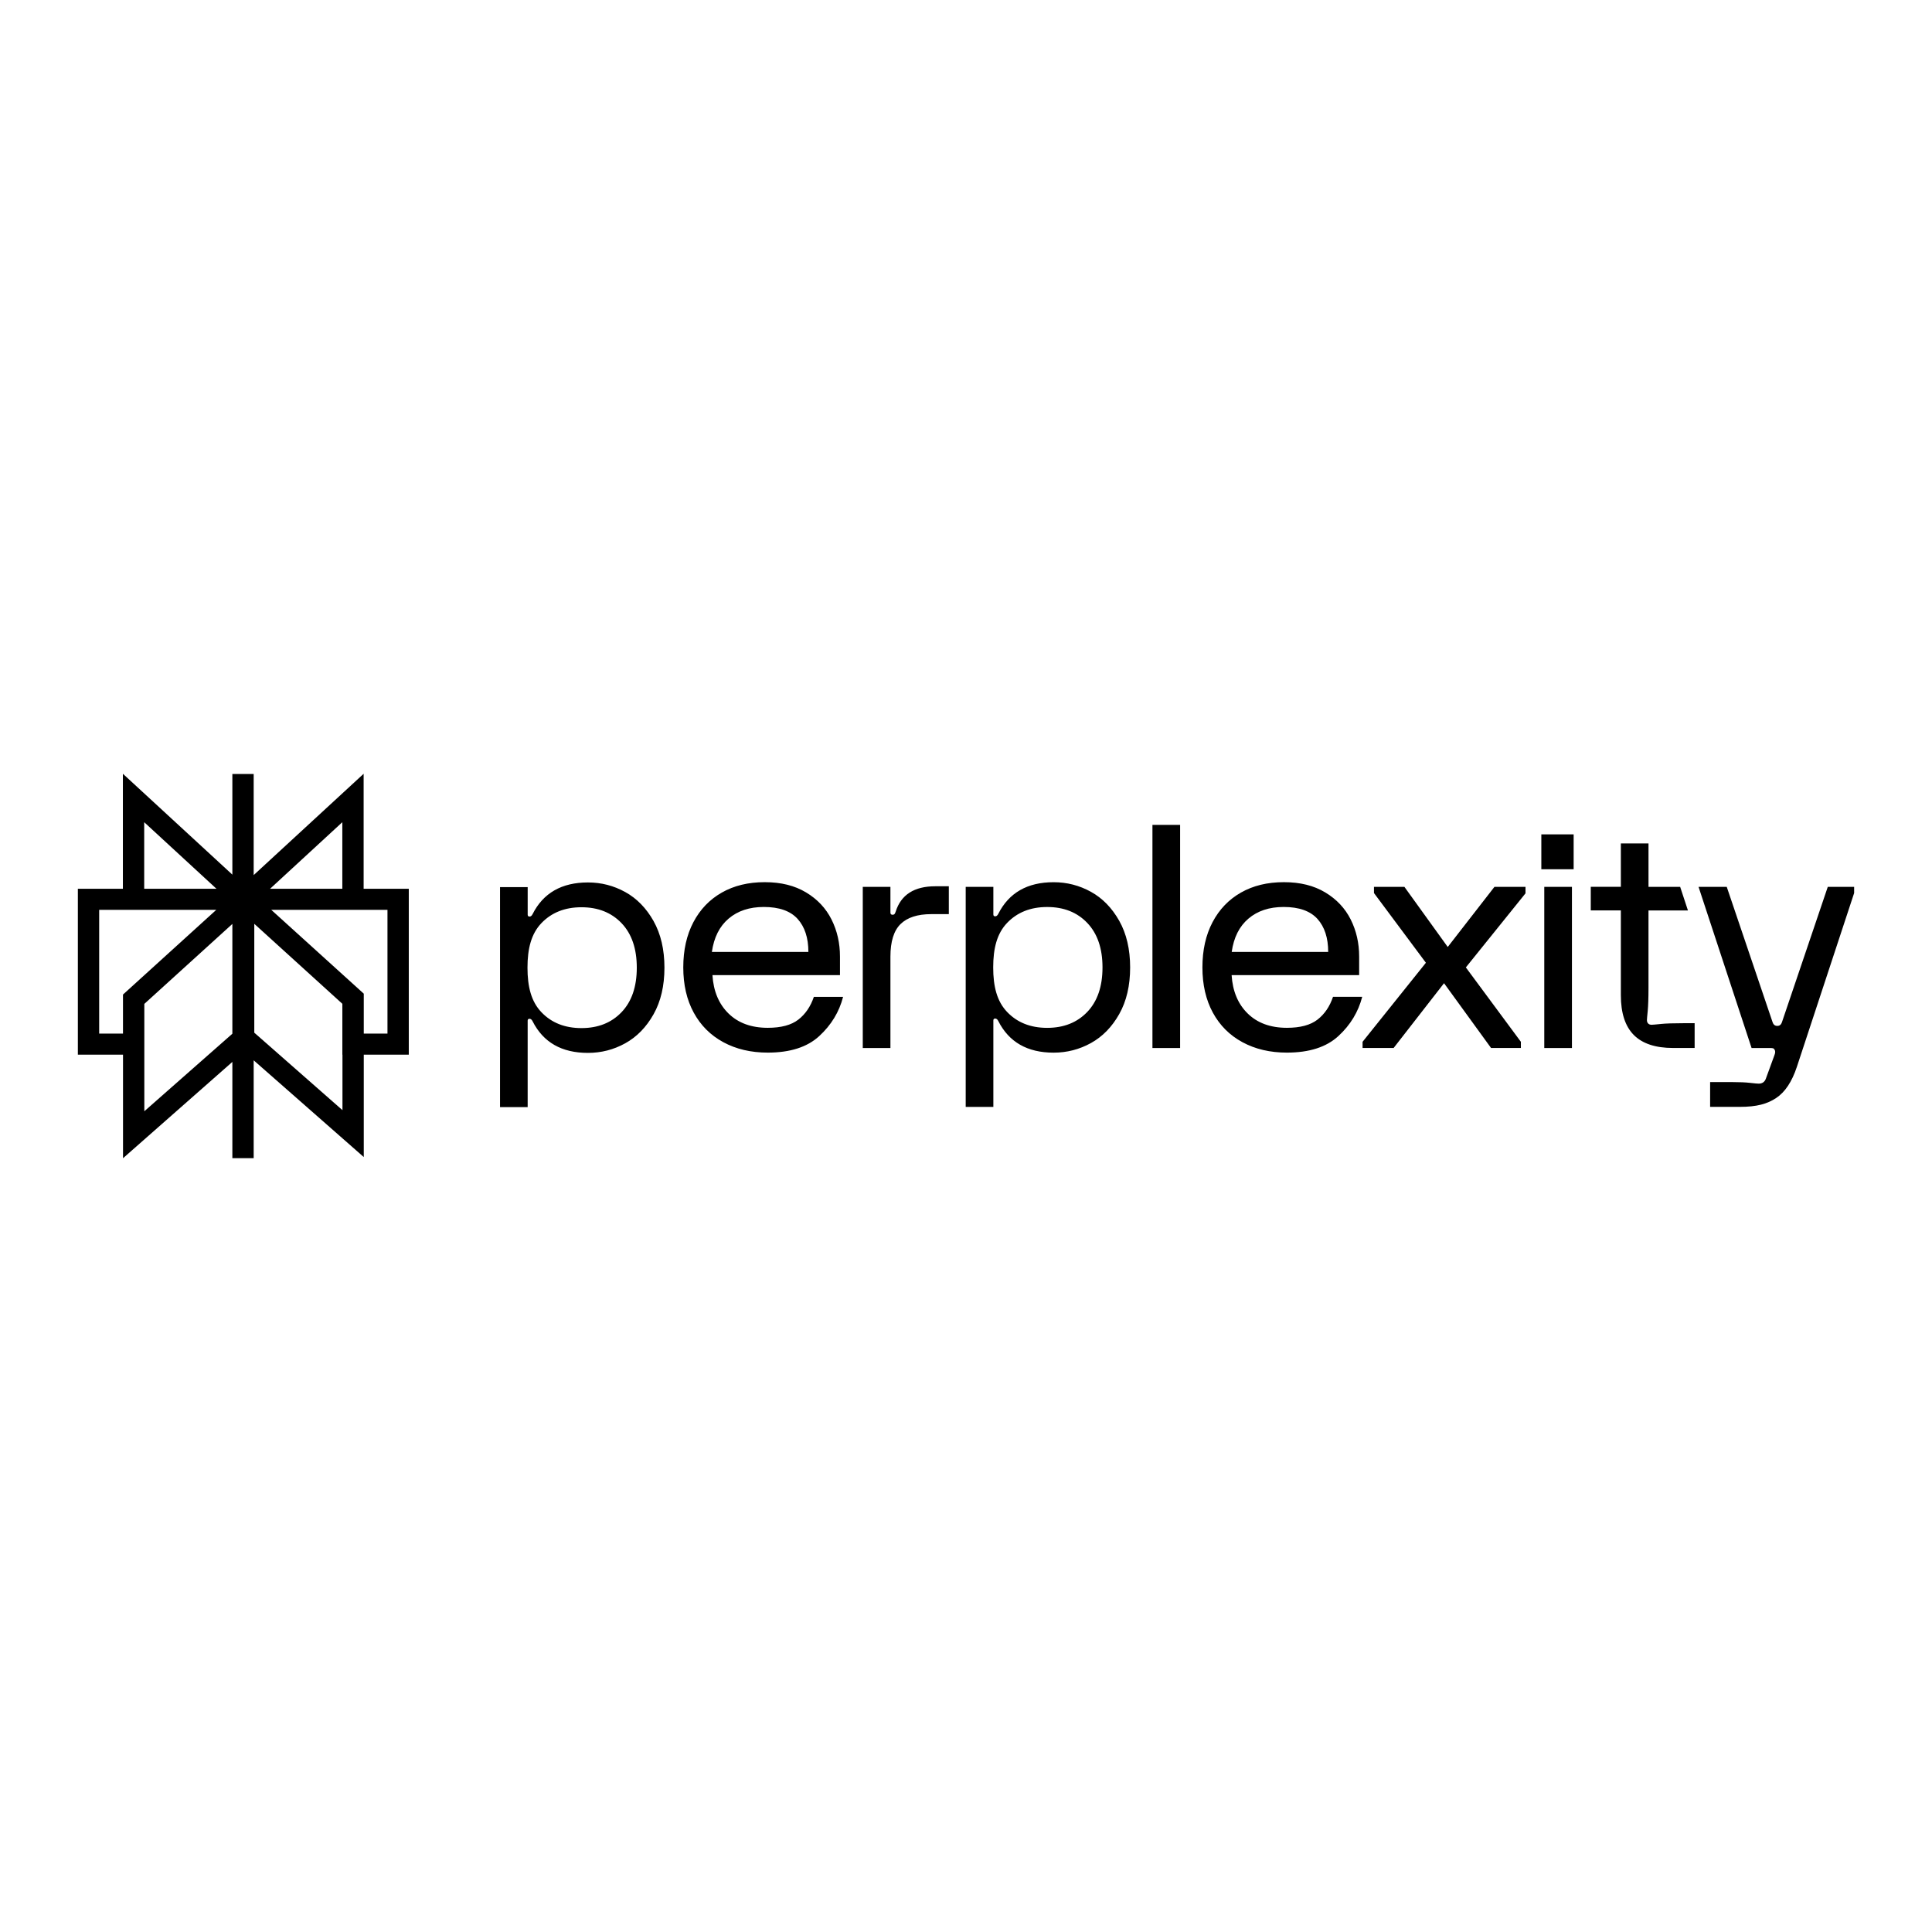
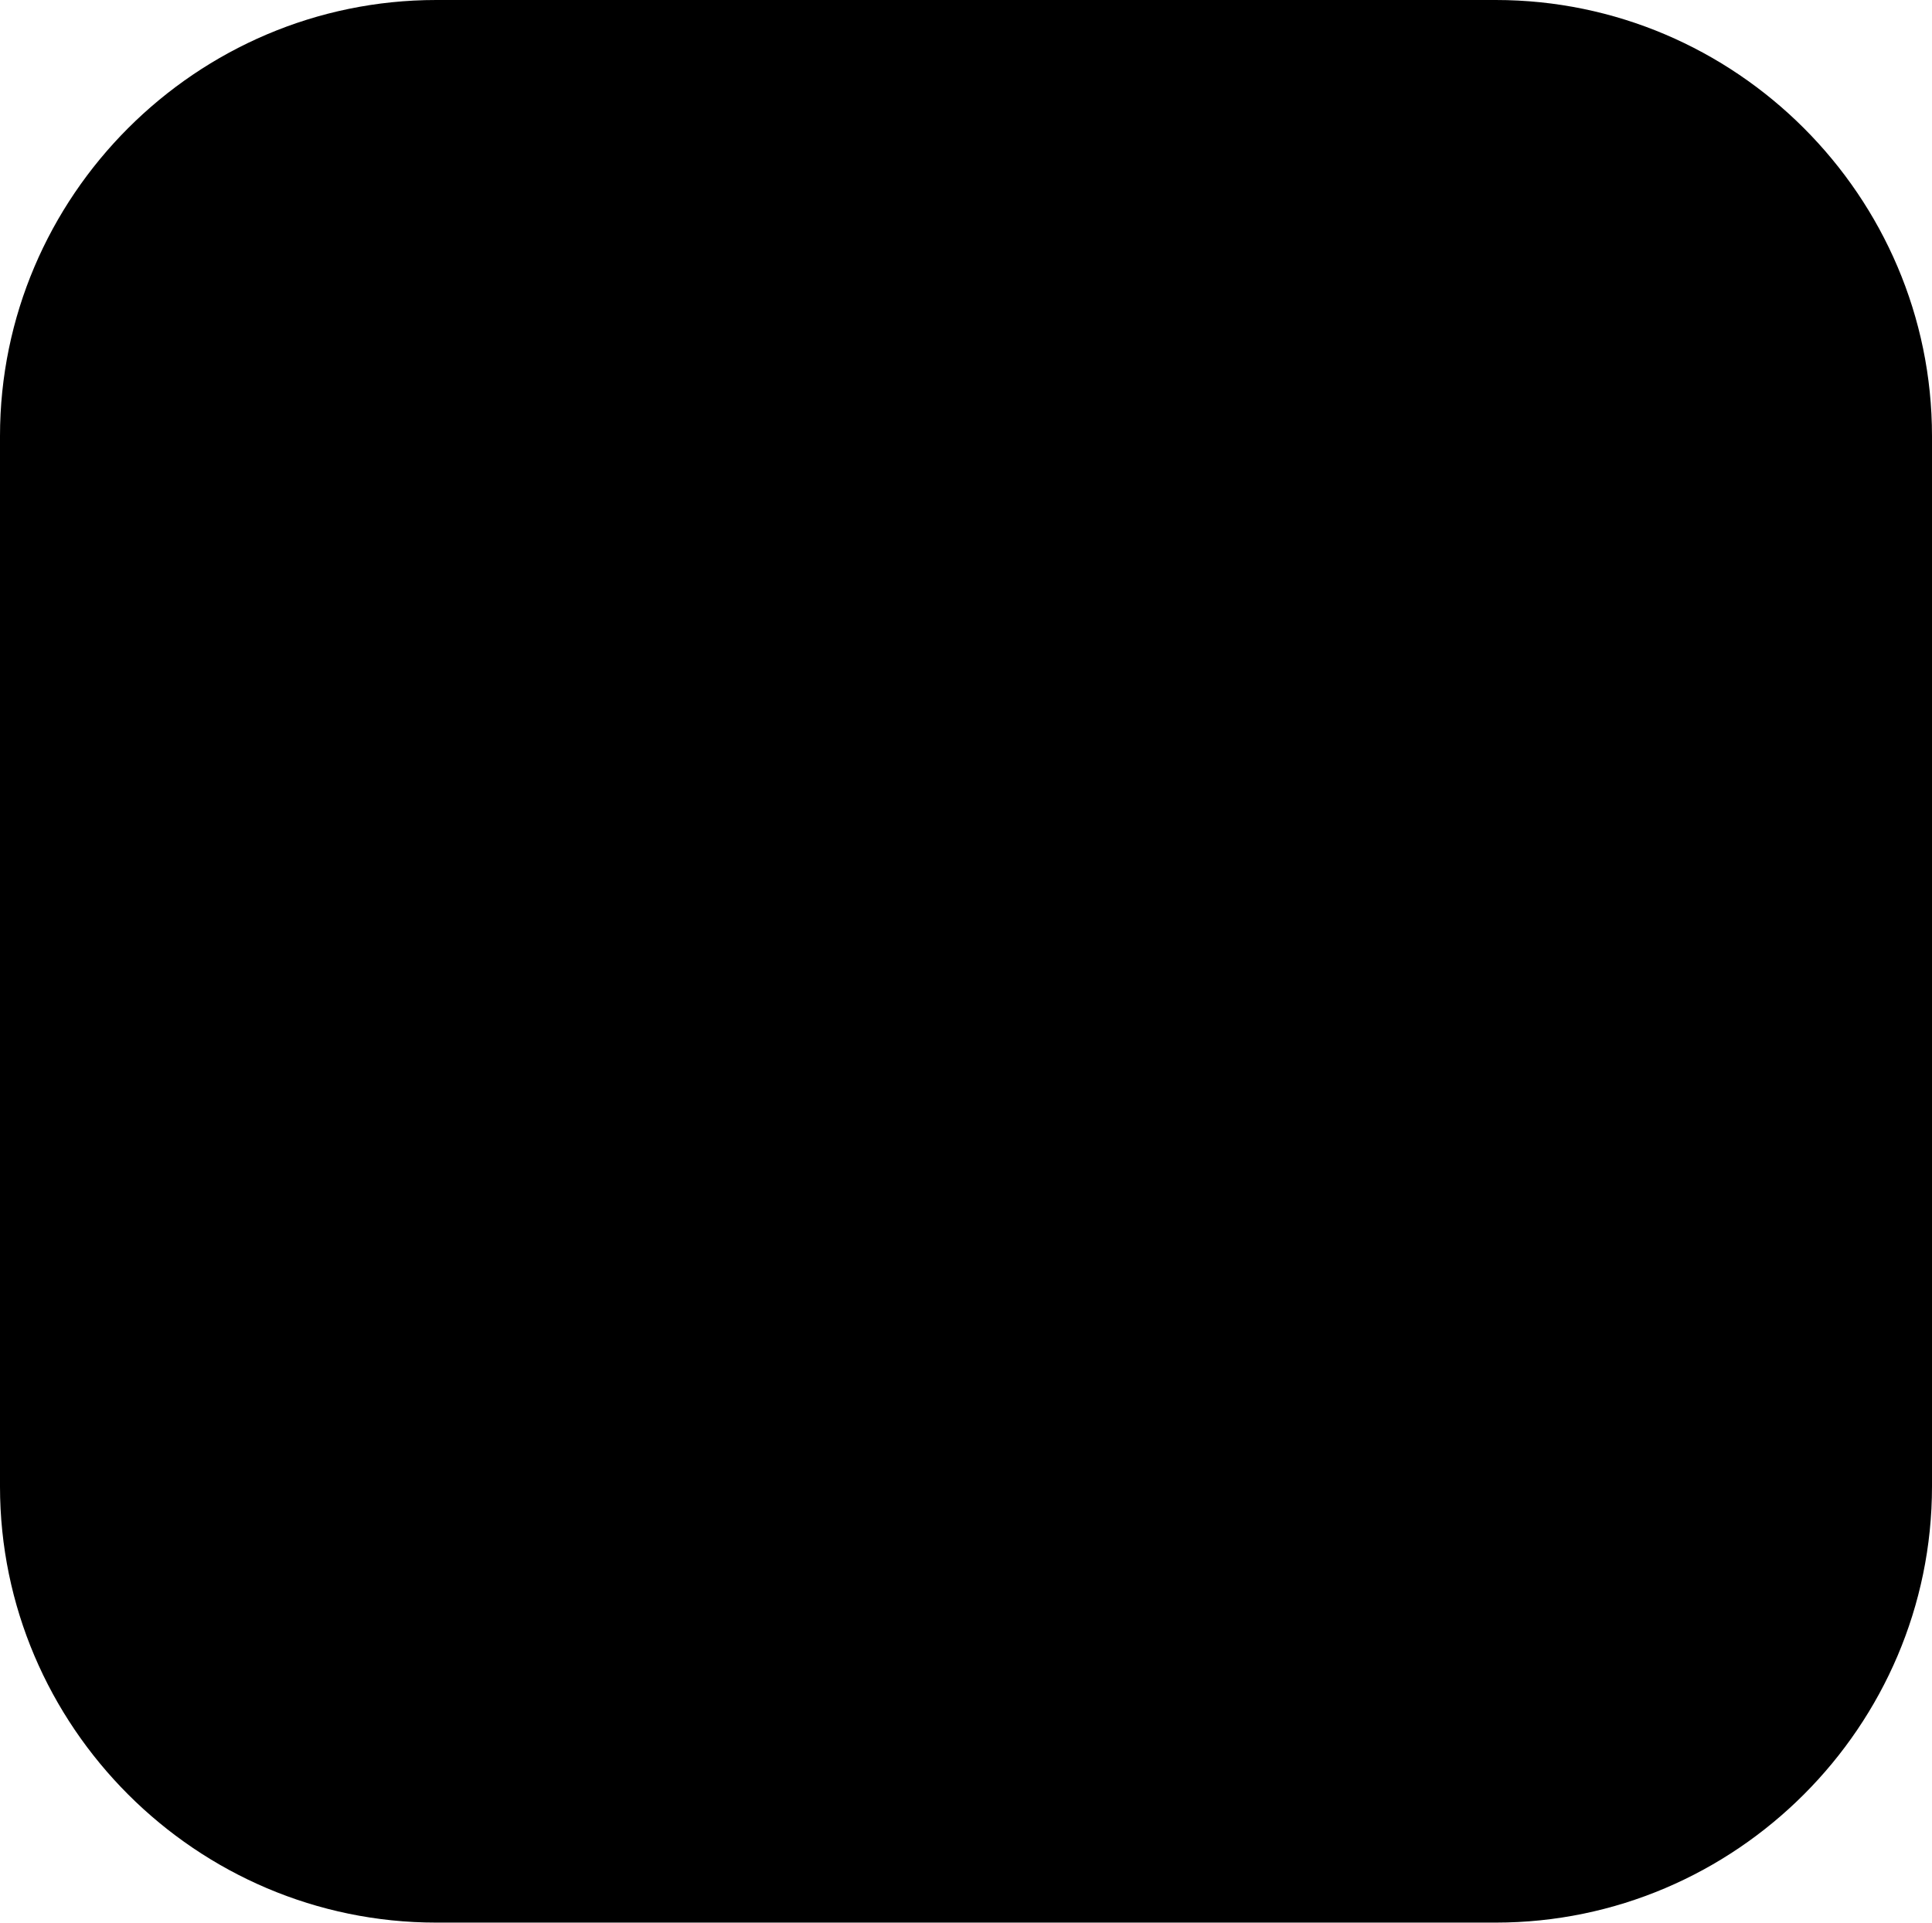
- <svg xmlns="http://www.w3.org/2000/svg" width="24" height="24" viewBox="0 0 1588 400" fill="none">
-   <path fill-rule="evenodd" clip-rule="evenodd" d="M101.008 42L190.99 124.905V124.886V42.191H208.506V125.276L298.891 42V136.524H336V272.866H299.005V357.035L208.506 277.525V357.948H190.99V278.836L101.11 358V272.866H64V136.524H101.008V42ZM177.785 153.826H81.516V255.564H101.088V223.472L177.785 153.826ZM118.625 231.149V319.392L190.99 255.655V165.421L118.625 231.149ZM209.01 254.812V165.336L281.396 231.068V272.866H281.489V318.491L209.01 254.812ZM299.005 255.564H318.484V153.826H222.932L299.005 222.751V255.564ZM281.375 136.524V81.798L221.977 136.524H281.375ZM177.921 136.524H118.524V81.798L177.921 136.524Z" fill="currentColor" />
-   <path d="M768.761 134.448H779.882V157.366H765.486C754.204 157.366 745.79 160.08 740.213 165.524C734.669 170.951 731.881 179.877 731.881 192.284V267.432H709.153V134.971H731.881V156.108C731.881 157.301 732.481 157.89 733.648 157.89C734.313 157.89 734.815 157.726 735.172 157.383C735.528 157.039 735.836 156.369 736.193 155.339C740.57 141.428 751.448 134.464 768.777 134.464H768.761V134.448ZM919.945 162.843C925.911 173.452 928.91 186.236 928.91 201.177C928.91 216.118 925.927 228.902 919.945 239.511C913.963 250.121 906.214 258.065 896.698 263.329C887.183 268.593 876.953 271.225 866.011 271.225C844.45 271.225 829.293 262.561 820.539 245.233C819.874 243.876 819.015 243.189 818.01 243.189C817.005 243.189 816.486 243.696 816.486 244.726V315.804H793.758V134.954H816.486V157.628C816.486 158.641 816.989 159.165 818.01 159.165C819.031 159.165 819.858 158.494 820.539 157.121C829.293 139.793 844.45 131.129 866.011 131.129C876.953 131.129 887.183 133.761 896.698 139.025C906.214 144.289 913.947 152.233 919.945 162.843ZM906.198 201.177C906.198 185.549 902.032 173.37 893.699 164.625C885.367 155.879 874.392 151.514 860.726 151.514C847.06 151.514 836.085 155.895 827.753 164.625C819.404 173.37 816.357 185.565 816.357 201.177C816.357 216.789 819.42 228.984 827.753 237.729C836.085 246.492 847.076 250.84 860.726 250.84C874.376 250.84 885.367 246.459 893.699 237.729C902.032 229 906.198 216.789 906.198 201.177ZM537.17 163.039C543.136 173.648 546.135 186.432 546.135 201.373C546.135 216.315 543.152 229.098 537.17 239.707C531.188 250.317 523.44 258.262 513.924 263.525C504.408 268.789 494.179 271.421 483.236 271.421C461.676 271.421 446.518 262.757 437.764 245.429C437.1 244.072 436.241 243.386 435.235 243.386C434.23 243.386 433.712 243.892 433.712 244.922V316H411V135.151H433.728V157.824C433.728 158.838 434.23 159.361 435.252 159.361C436.273 159.361 437.1 158.691 437.781 157.317C446.535 139.989 461.692 131.325 483.253 131.325C494.195 131.325 504.424 133.957 513.94 139.221C523.456 144.485 531.189 152.43 537.187 163.039H537.17ZM523.407 201.373C523.407 185.745 519.241 173.567 510.909 164.821C502.576 156.091 491.585 151.71 477.935 151.71C464.286 151.71 453.295 156.091 444.962 164.821C436.63 173.583 433.566 185.762 433.566 201.373C433.566 216.985 436.63 229.18 444.962 237.926C453.295 246.688 464.269 251.036 477.935 251.036C491.601 251.036 502.576 246.655 510.909 237.926C519.241 229.196 523.407 216.985 523.407 201.373ZM668.982 225.355H692.975C689.781 237.762 683.248 248.502 673.408 257.575C663.551 266.664 649.448 271.192 631.081 271.192C617.269 271.192 605.111 268.348 594.59 262.659C584.069 256.97 575.947 248.878 570.208 238.334C564.47 227.807 561.617 215.415 561.617 201.144C561.617 186.873 564.405 174.482 569.949 163.954C575.493 153.427 583.291 145.318 593.309 139.63C603.328 133.941 615.064 131.096 628.536 131.096C642.007 131.096 653.176 133.908 662.514 139.499C671.868 145.106 678.838 152.544 683.475 161.78C688.111 171.049 690.413 181.184 690.413 192.219V207.503H585.593C586.419 220.745 590.861 231.289 598.853 239.086C606.845 246.9 617.593 250.807 631.065 250.807C642.007 250.807 650.404 248.568 656.208 244.056C662.011 239.544 666.259 233.316 668.966 225.322L668.982 225.355ZM585.123 188.426H664.443C664.443 176.885 661.493 167.829 655.592 161.29C649.691 154.767 640.435 151.481 627.806 151.481C616.021 151.481 606.375 154.669 598.886 161.045C591.396 167.404 586.809 176.542 585.123 188.426ZM947.244 267.4H969.988V84H947.244V267.416V267.4ZM1266.89 120.487H1293.45V91.814H1266.89V120.487ZM1364.95 247.669C1360.82 248.094 1358.32 248.306 1357.5 248.306C1356.33 248.306 1355.37 247.963 1354.71 247.276C1354.04 246.606 1353.69 245.674 1353.69 244.464C1353.69 243.631 1353.91 241.113 1354.34 236.945C1354.74 232.793 1354.97 226.368 1354.97 217.72V154.342H1387.39L1381 134.938H1354.98V99.268H1332.26V134.922H1307.53V154.326H1332.26V224.063C1332.26 238.678 1335.81 249.548 1342.87 256.676C1349.94 263.803 1360.72 267.383 1375.22 267.383H1392.9V247.015H1384.05C1375.46 247.015 1369.1 247.227 1364.97 247.652L1364.95 247.669ZM1502.34 134.938L1464.7 246.083C1464.2 247.456 1463.4 249.238 1460.83 249.238C1458.25 249.238 1457.44 247.456 1456.93 246.083L1419.29 134.938H1396.11L1439.7 267.4H1455.12C1456.12 267.4 1456.89 267.498 1457.41 267.661C1457.91 267.825 1458.33 268.25 1458.67 268.936C1459.33 269.95 1459.25 271.486 1458.41 273.514L1451.34 292.869C1450.32 295.419 1448.39 296.694 1445.54 296.694C1444.52 296.694 1442.17 296.481 1438.47 296.056C1434.76 295.631 1429.98 295.419 1424.08 295.419H1405.63V315.787H1429.88C1444.03 315.787 1452.54 313.368 1459.87 308.529C1467.2 303.691 1472.87 295.157 1476.92 282.93L1524 140.022V134.938H1502.37H1502.34ZM1189.96 184.356L1154.34 134.938H1129.33V140.022L1172.01 197.335L1119.97 262.299V267.383H1145.49L1186.92 214.14L1225.57 267.383H1250.08V262.299L1204.85 201.161L1253.88 140.284V134.938H1228.36L1189.97 184.356H1189.96ZM1269.31 267.4H1292.05V134.954H1269.31V267.416V267.4ZM1119.66 225.355C1116.45 237.762 1109.94 248.502 1100.1 257.575C1090.24 266.664 1076.14 271.192 1057.77 271.192C1043.96 271.192 1031.8 268.348 1021.28 262.659C1010.74 256.97 1002.64 248.878 996.899 238.334C991.176 227.807 988.323 215.415 988.323 201.144C988.323 186.873 991.111 174.482 996.656 163.954C1002.22 153.427 1010 145.318 1020.02 139.63C1030.03 133.941 1041.77 131.096 1055.26 131.096C1068.75 131.096 1079.9 133.908 1089.25 139.499C1098.59 145.106 1105.58 152.544 1110.21 161.78C1114.85 171.049 1117.15 181.184 1117.15 192.219V207.503H1012.32C1013.16 220.745 1017.58 231.289 1025.58 239.086C1033.57 246.9 1044.32 250.807 1057.79 250.807C1068.73 250.807 1077.13 248.568 1082.93 244.056C1088.73 239.544 1092.98 233.316 1095.67 225.322H1119.68L1119.66 225.355ZM1012.38 188.426H1091.7C1091.7 176.885 1088.75 167.829 1082.87 161.29C1076.96 154.767 1067.71 151.481 1055.08 151.481C1043.29 151.481 1033.65 154.669 1026.16 161.045C1018.67 167.404 1014.07 176.542 1012.4 188.426H1012.38Z" fill="currentColor" />
+ <svg xmlns="http://www.w3.org/2000/svg" shape-rendering="geometricPrecision" text-rendering="geometricPrecision" image-rendering="optimizeQuality" fill-rule="evenodd" clip-rule="evenodd" viewBox="0 0 512 509.64">
+   <path fill="currentColor" d="M115.613 0h280.774C459.974 0 512 52.025 512 115.612v278.415c0 63.587-52.026 115.613-115.613 115.613H115.613C52.026 509.64 0 457.614 0 394.027V115.612C0 52.025 52.026 0 115.613 0z" />
+   <path fill="currentColor" fill-rule="nonzero" d="M348.851 128.063l-68.946 58.302h68.946v-58.302zm-83.908 48.709l100.931-85.349v94.942h32.244v143.421h-38.731v90.004l-94.442-86.662v83.946h-17.023v-83.906l-96.596 86.246v-89.628h-37.445V186.365h38.732V90.768l95.309 84.958v-83.16h17.023l-.002 84.206zm-29.209 26.616c-34.955.02-69.893 0-104.83 0v109.375h20.415v-27.121l84.415-82.254zm41.445 0l82.208 82.324v27.051h21.708V203.388c-34.617 0-69.274.02-103.916 0zm-42.874-17.023l-64.669-57.646v57.646h64.669zm13.617 124.076v-95.2l-79.573 77.516v88.731l79.573-71.047zm17.252-95.022v94.863l77.19 70.83c0-29.485-.012-58.943-.012-88.425l-77.178-77.268z" />
</svg>
